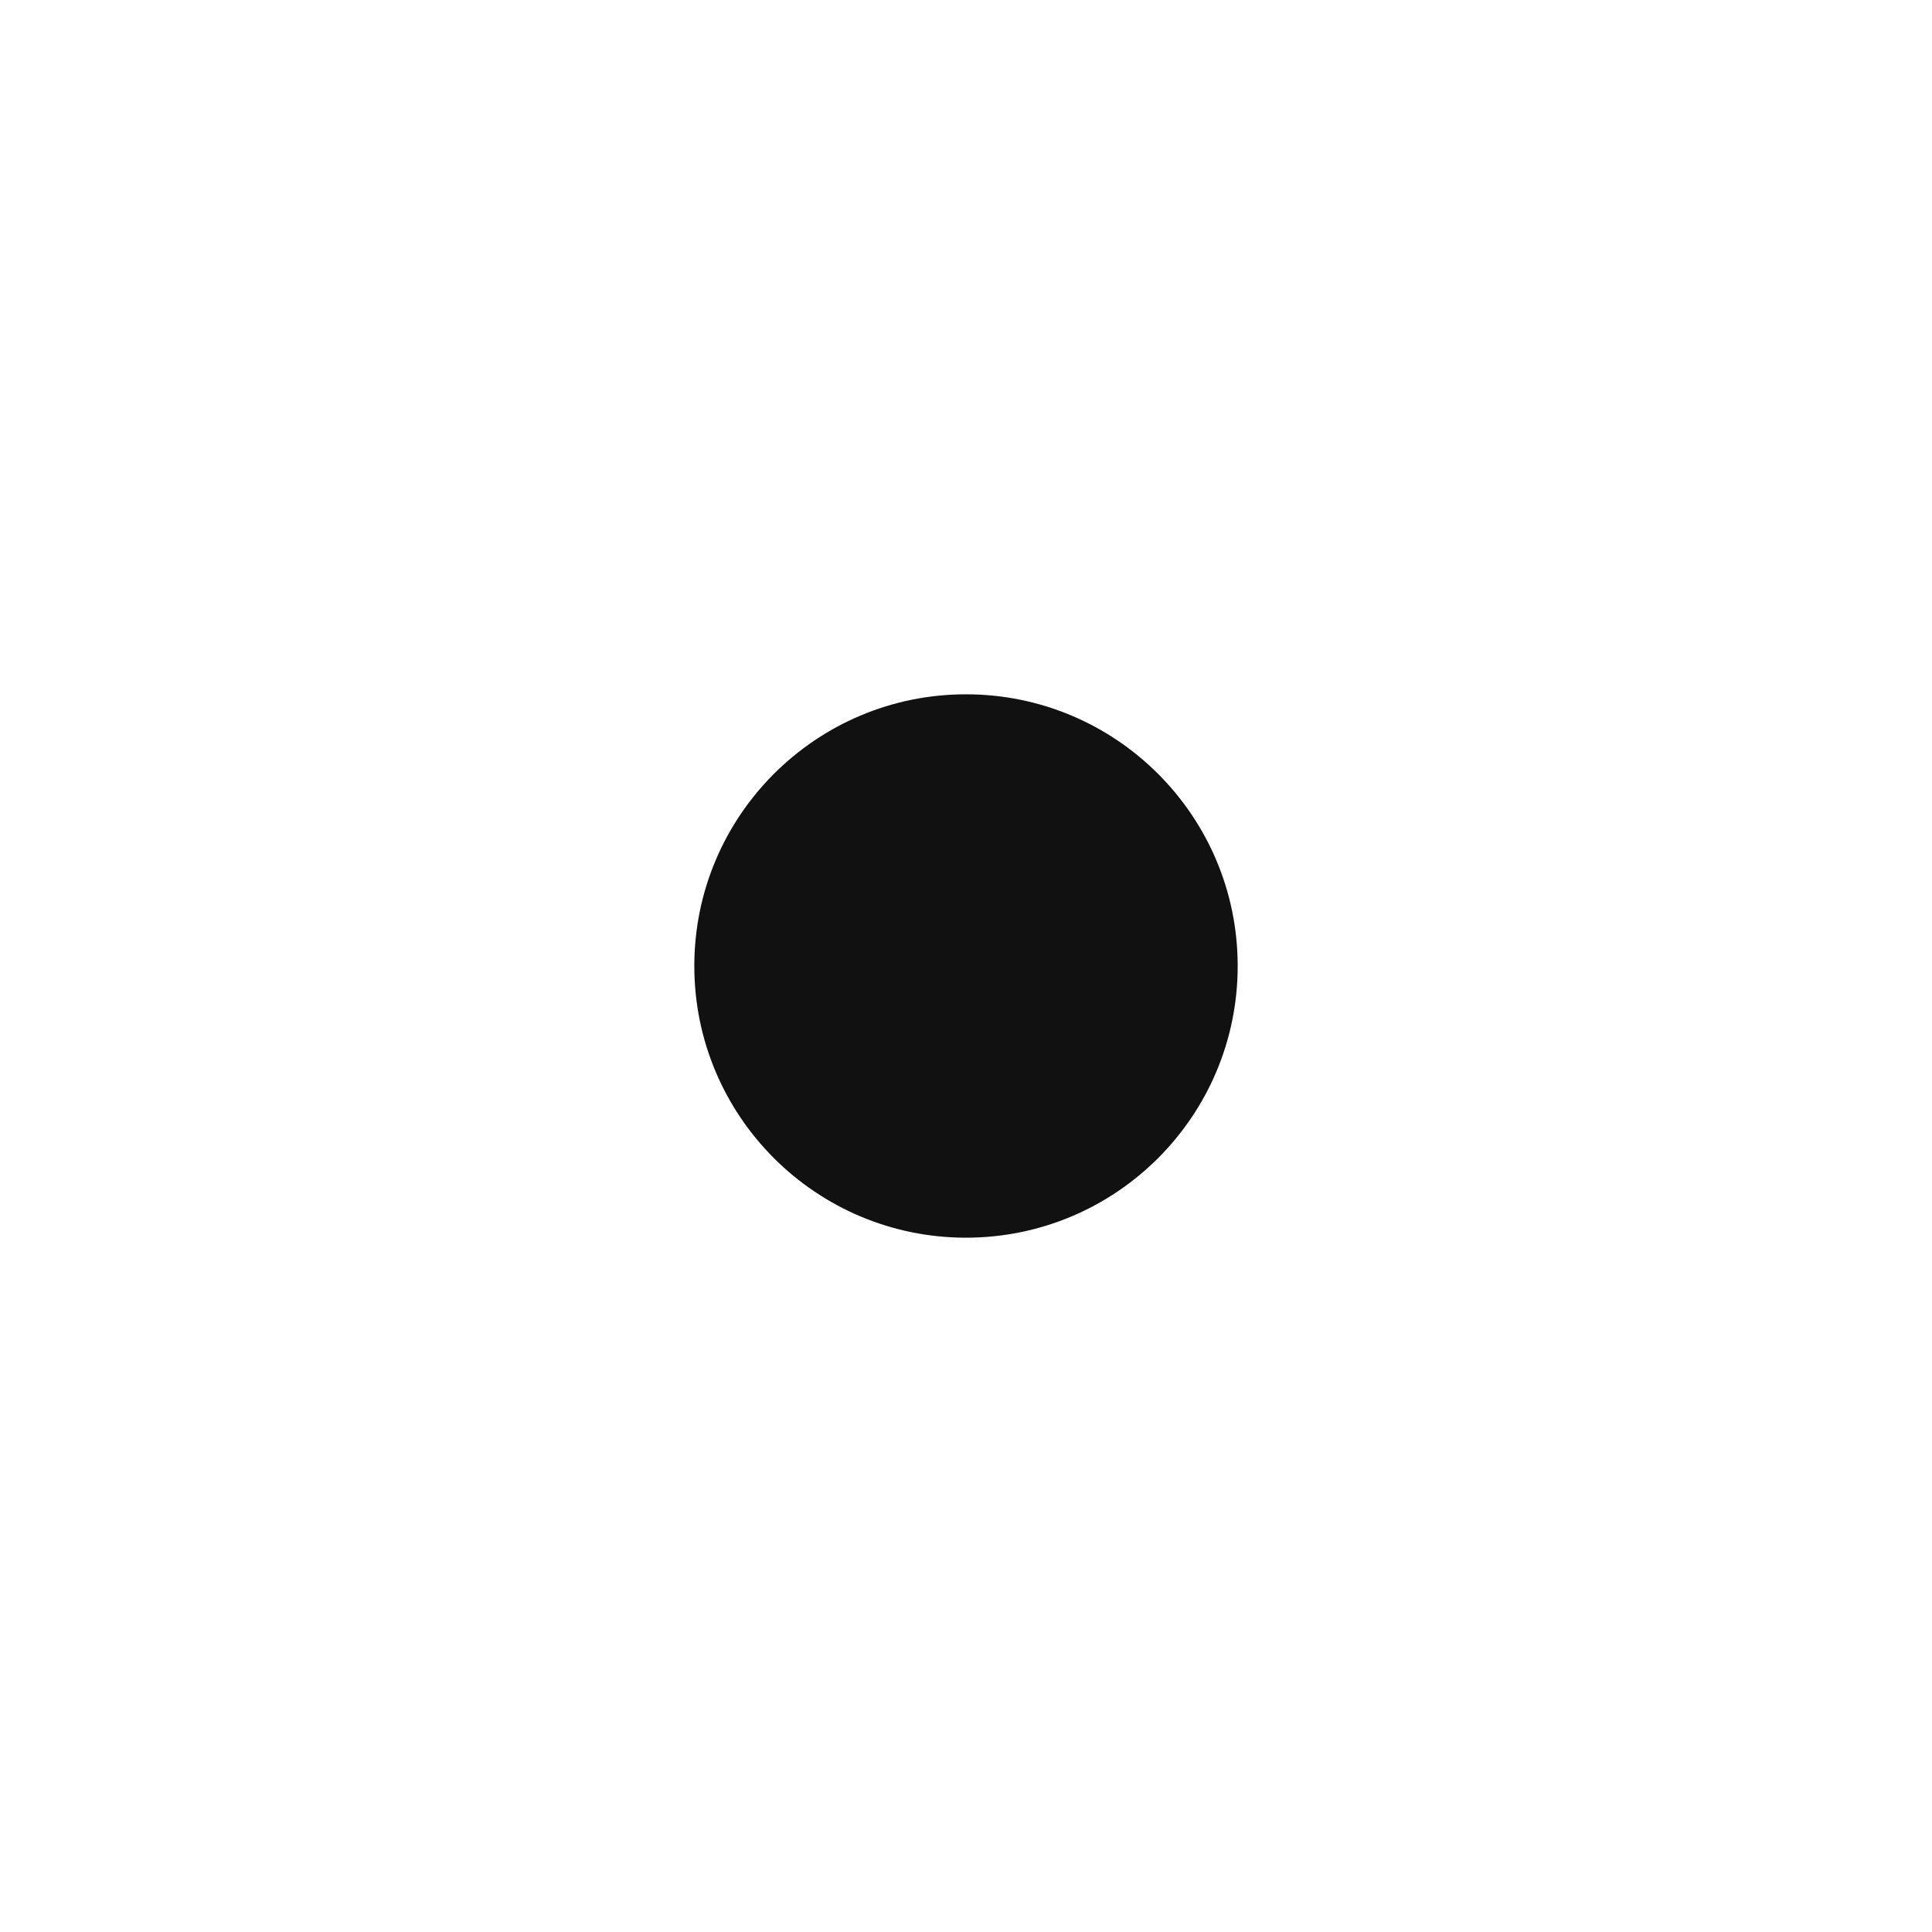
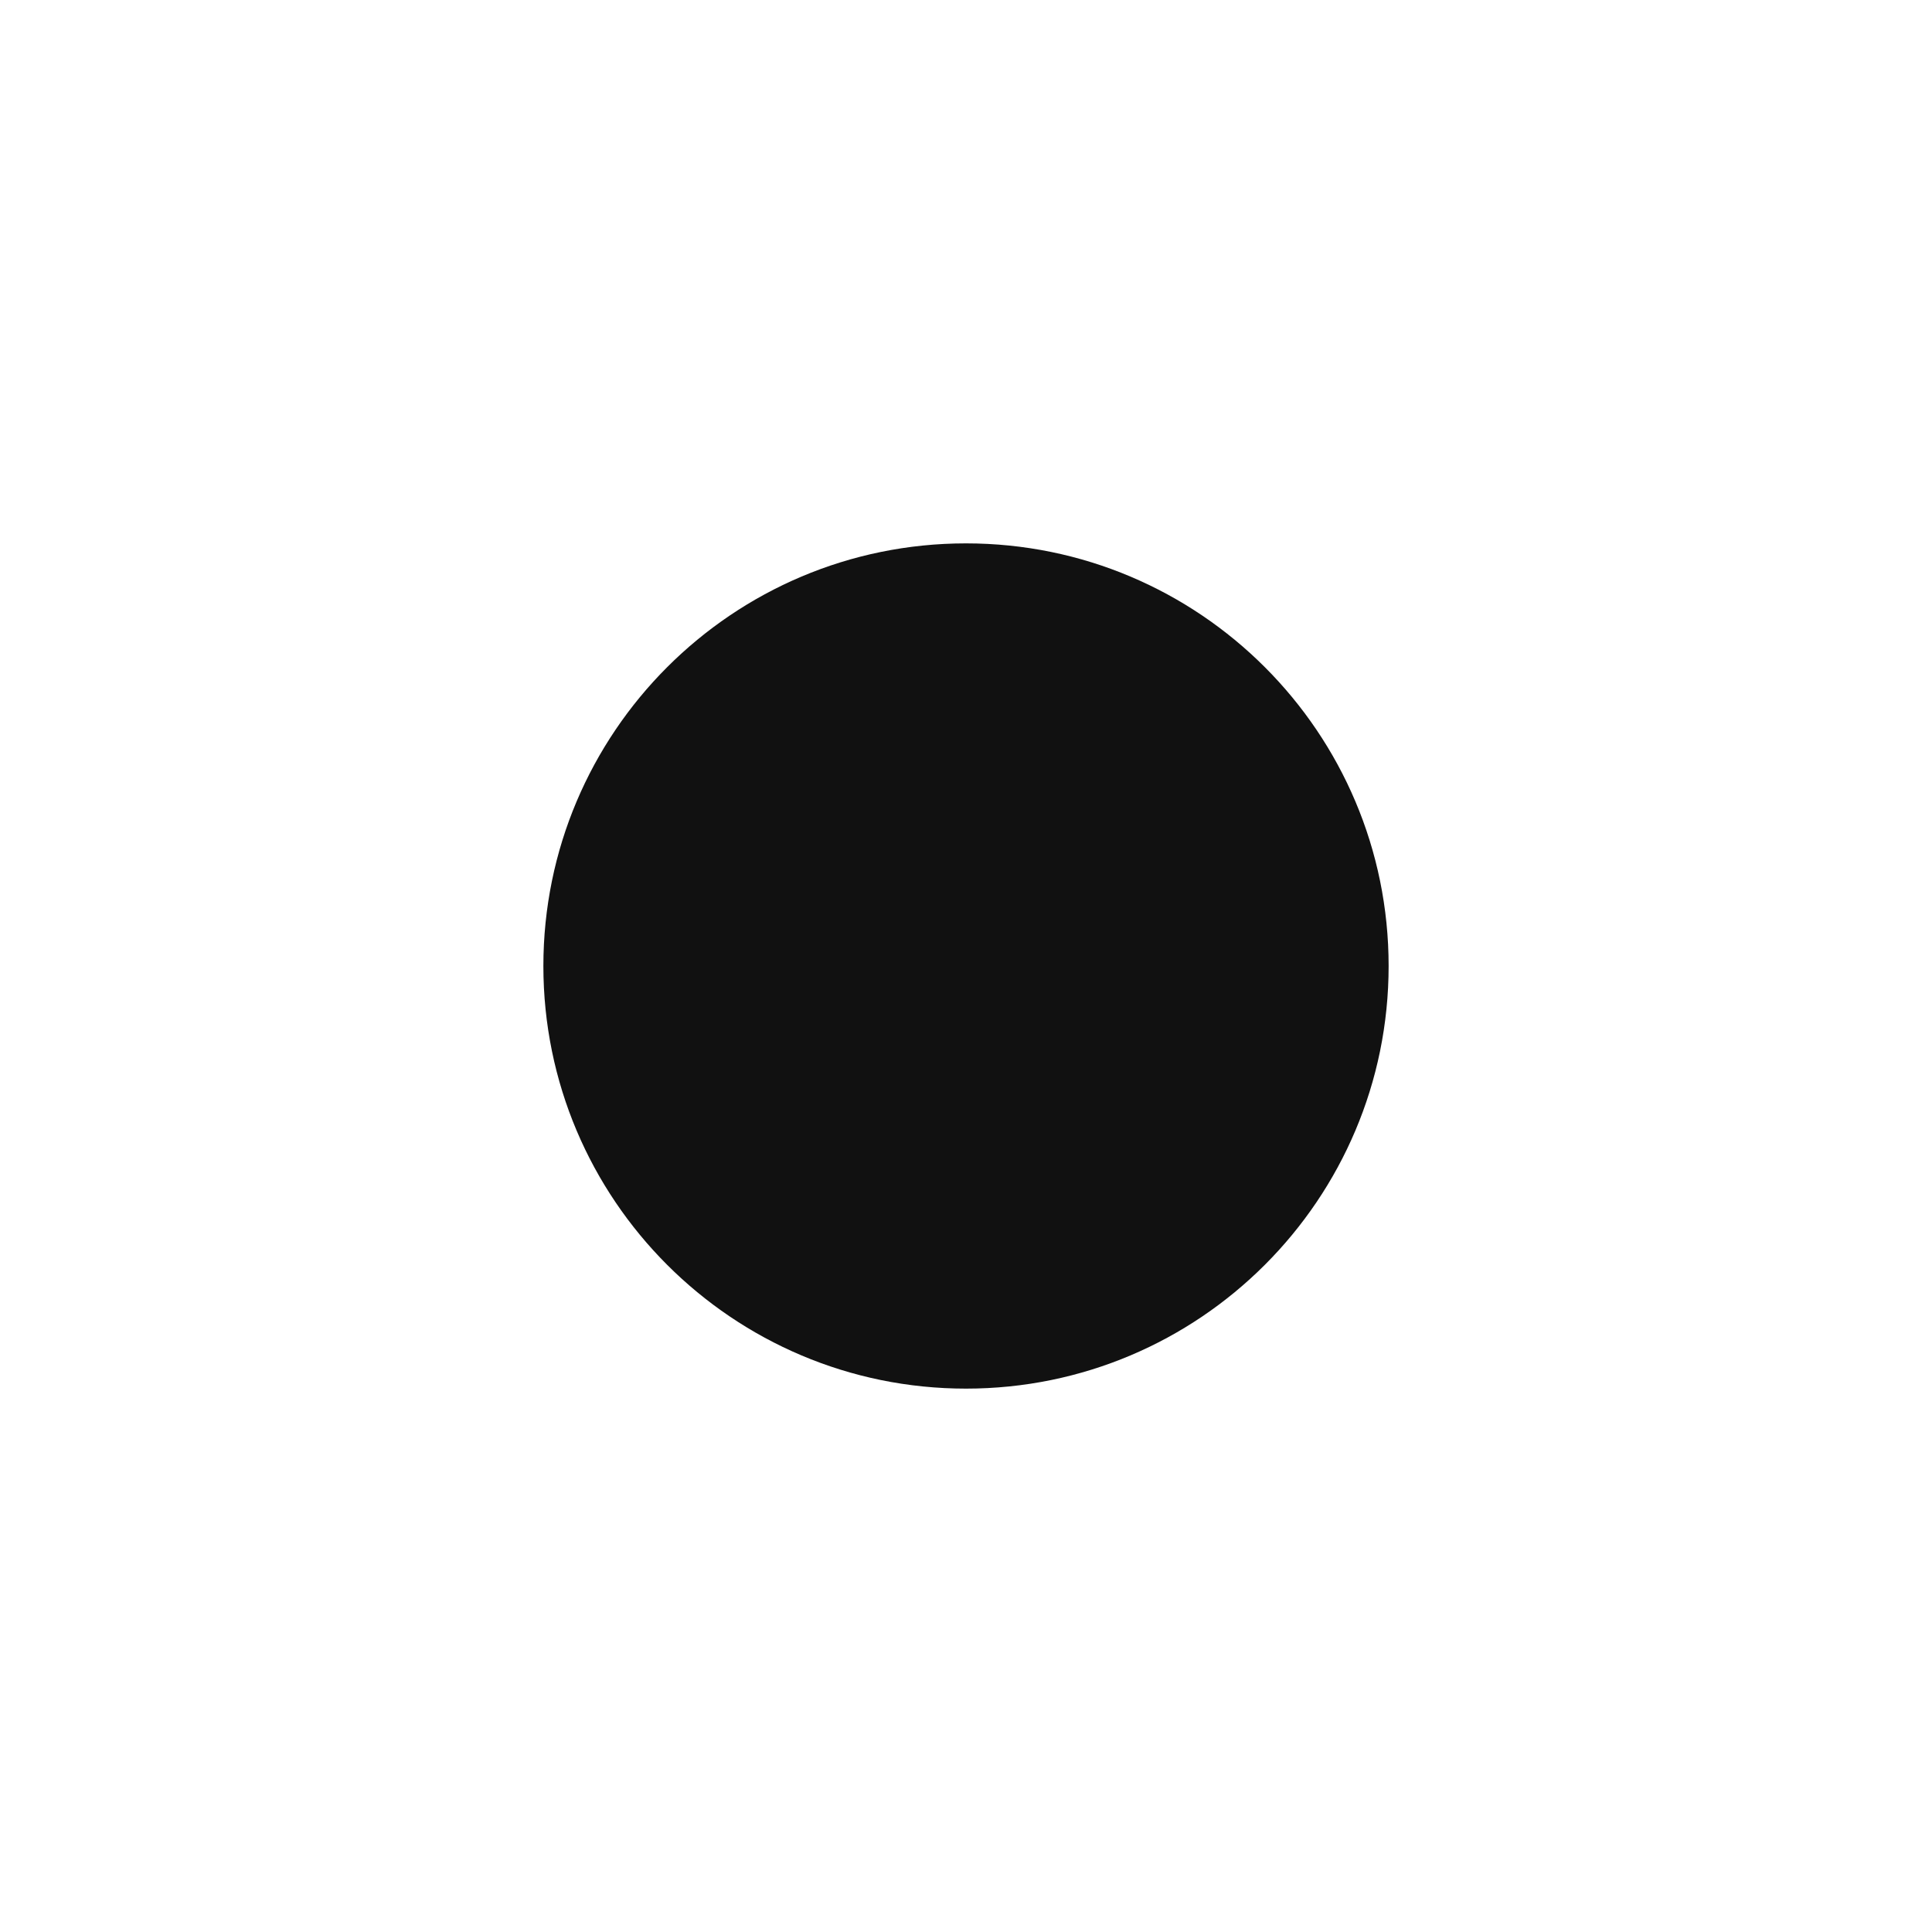
<svg xmlns="http://www.w3.org/2000/svg" viewBox="0 0 64 64">
  <style>
    circle { fill: #111111; }
    @media (prefers-color-scheme: dark) {
      circle { fill: #f5f5f5; }
    }
  </style>
-   <circle cx="32" cy="32" r="9" />
+   <circle cx="32" cy="32" r="14" />
</svg>
